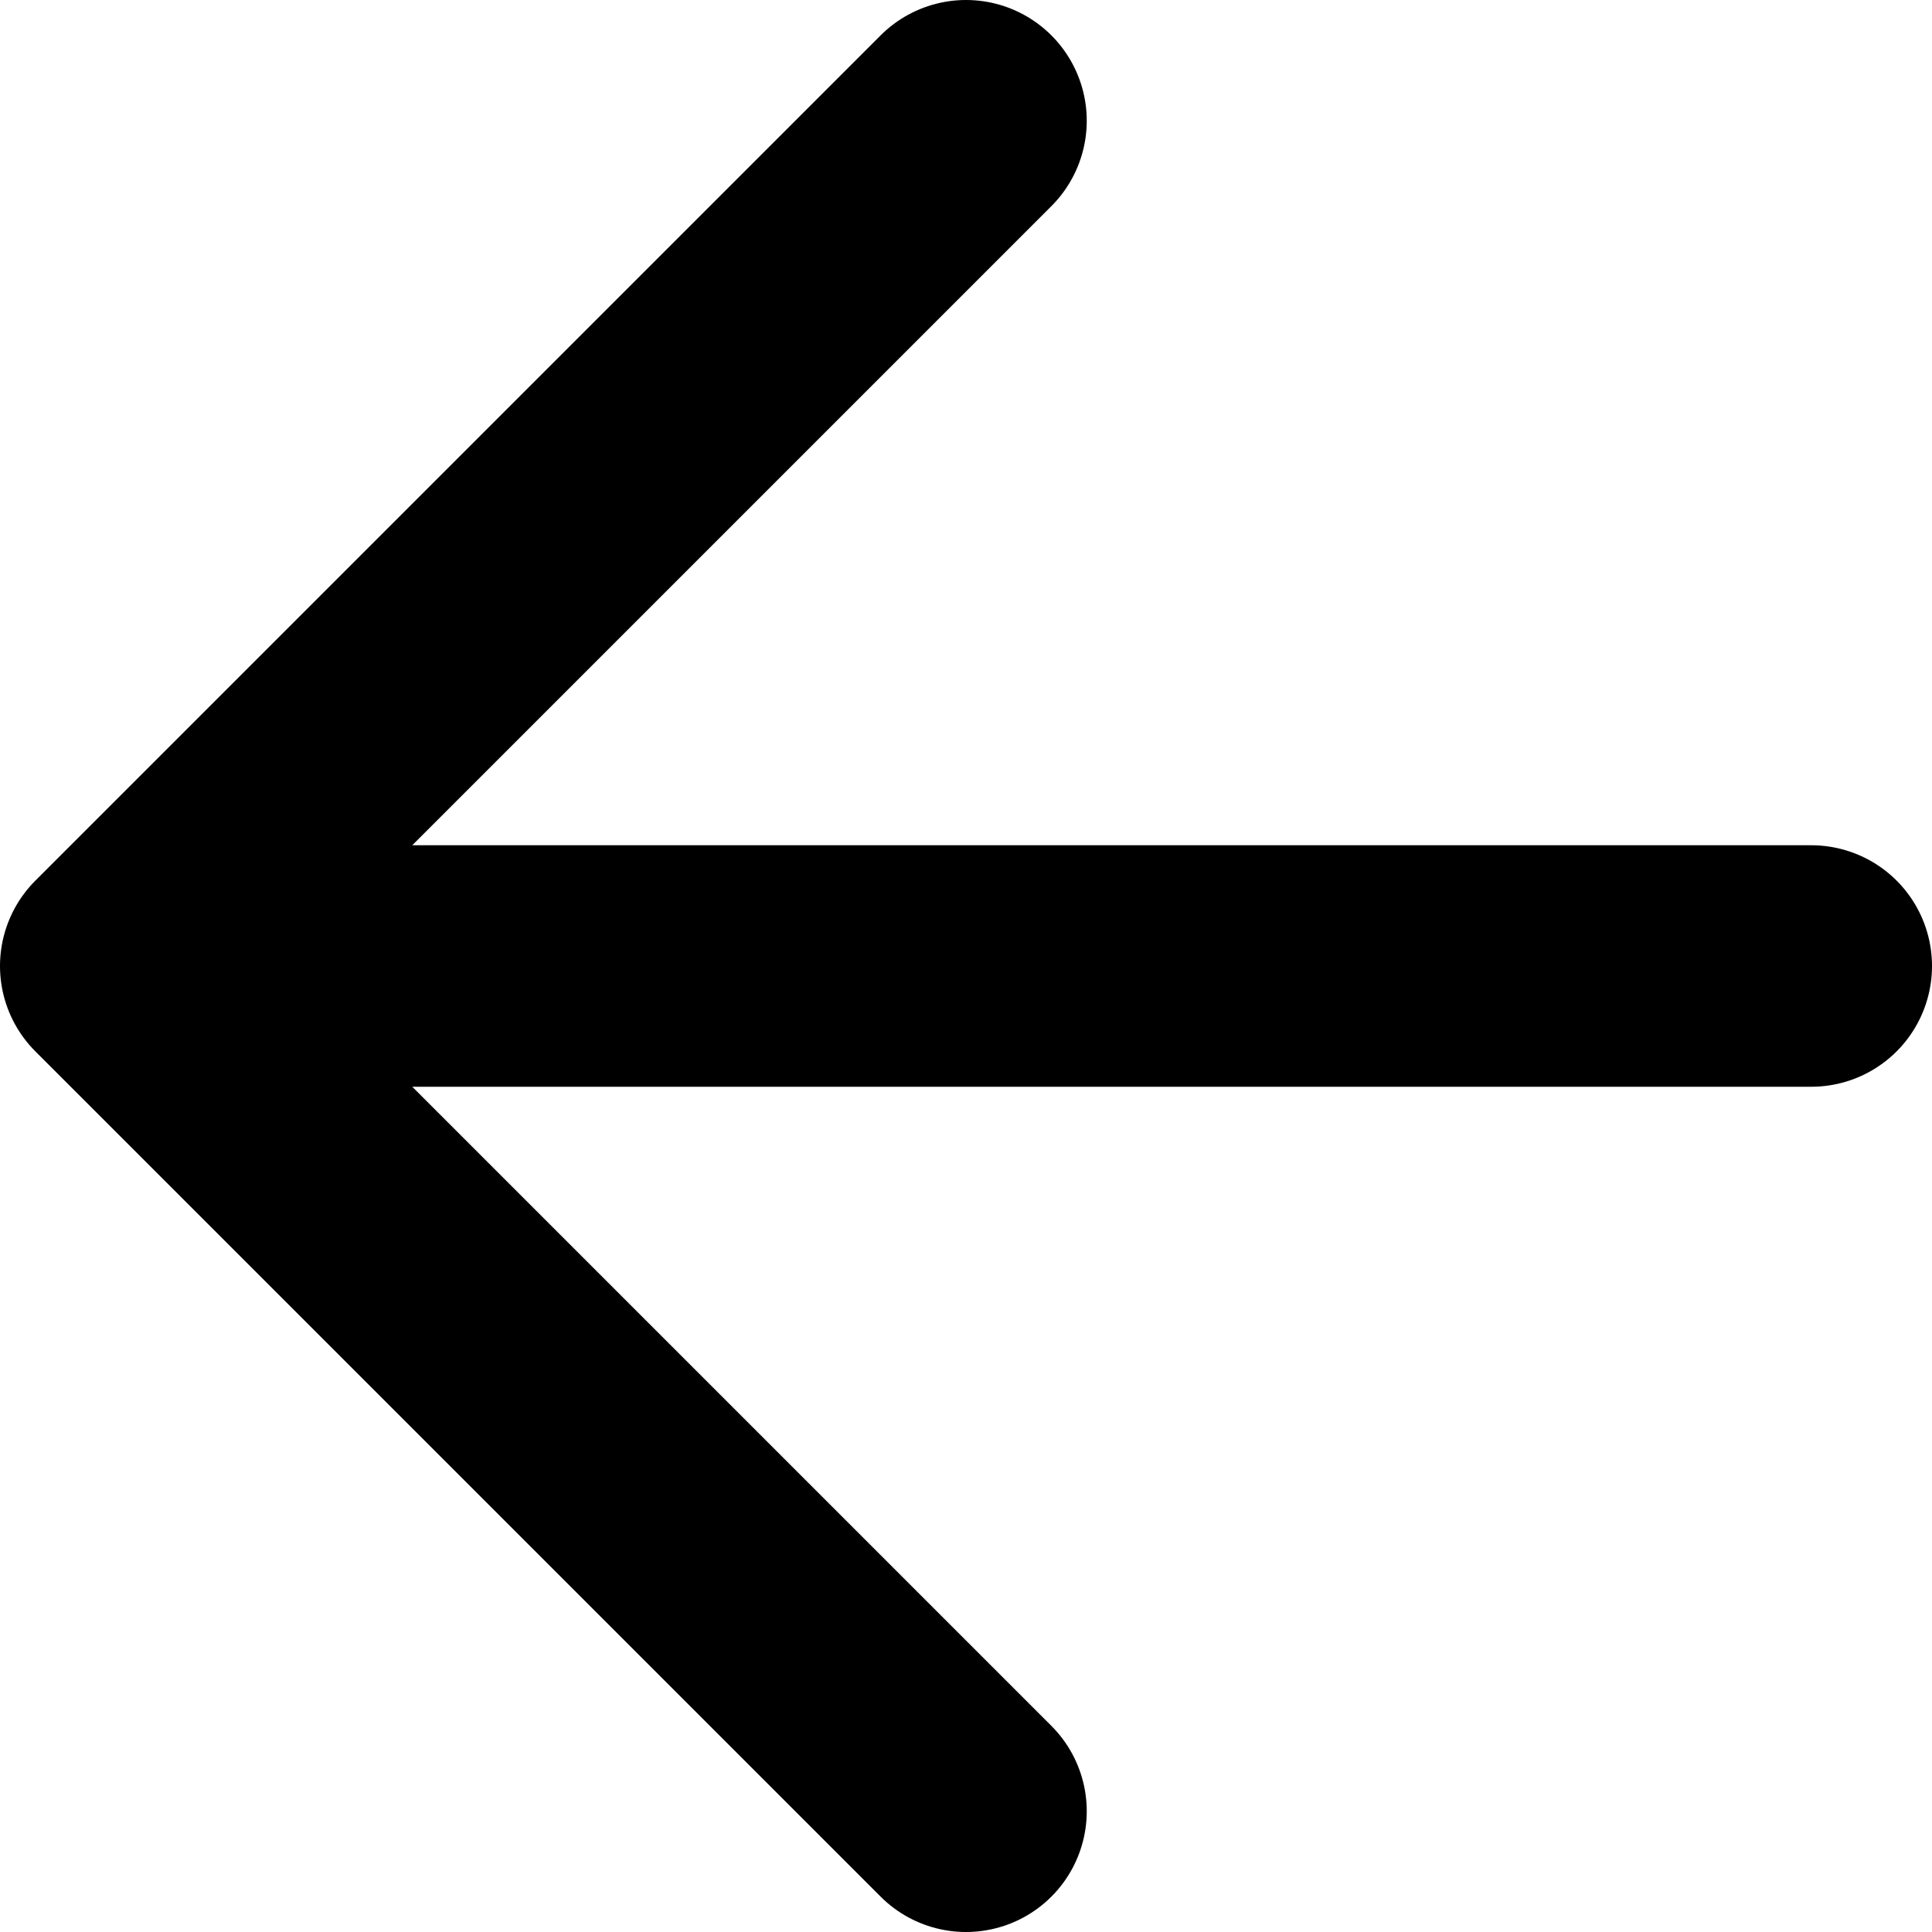
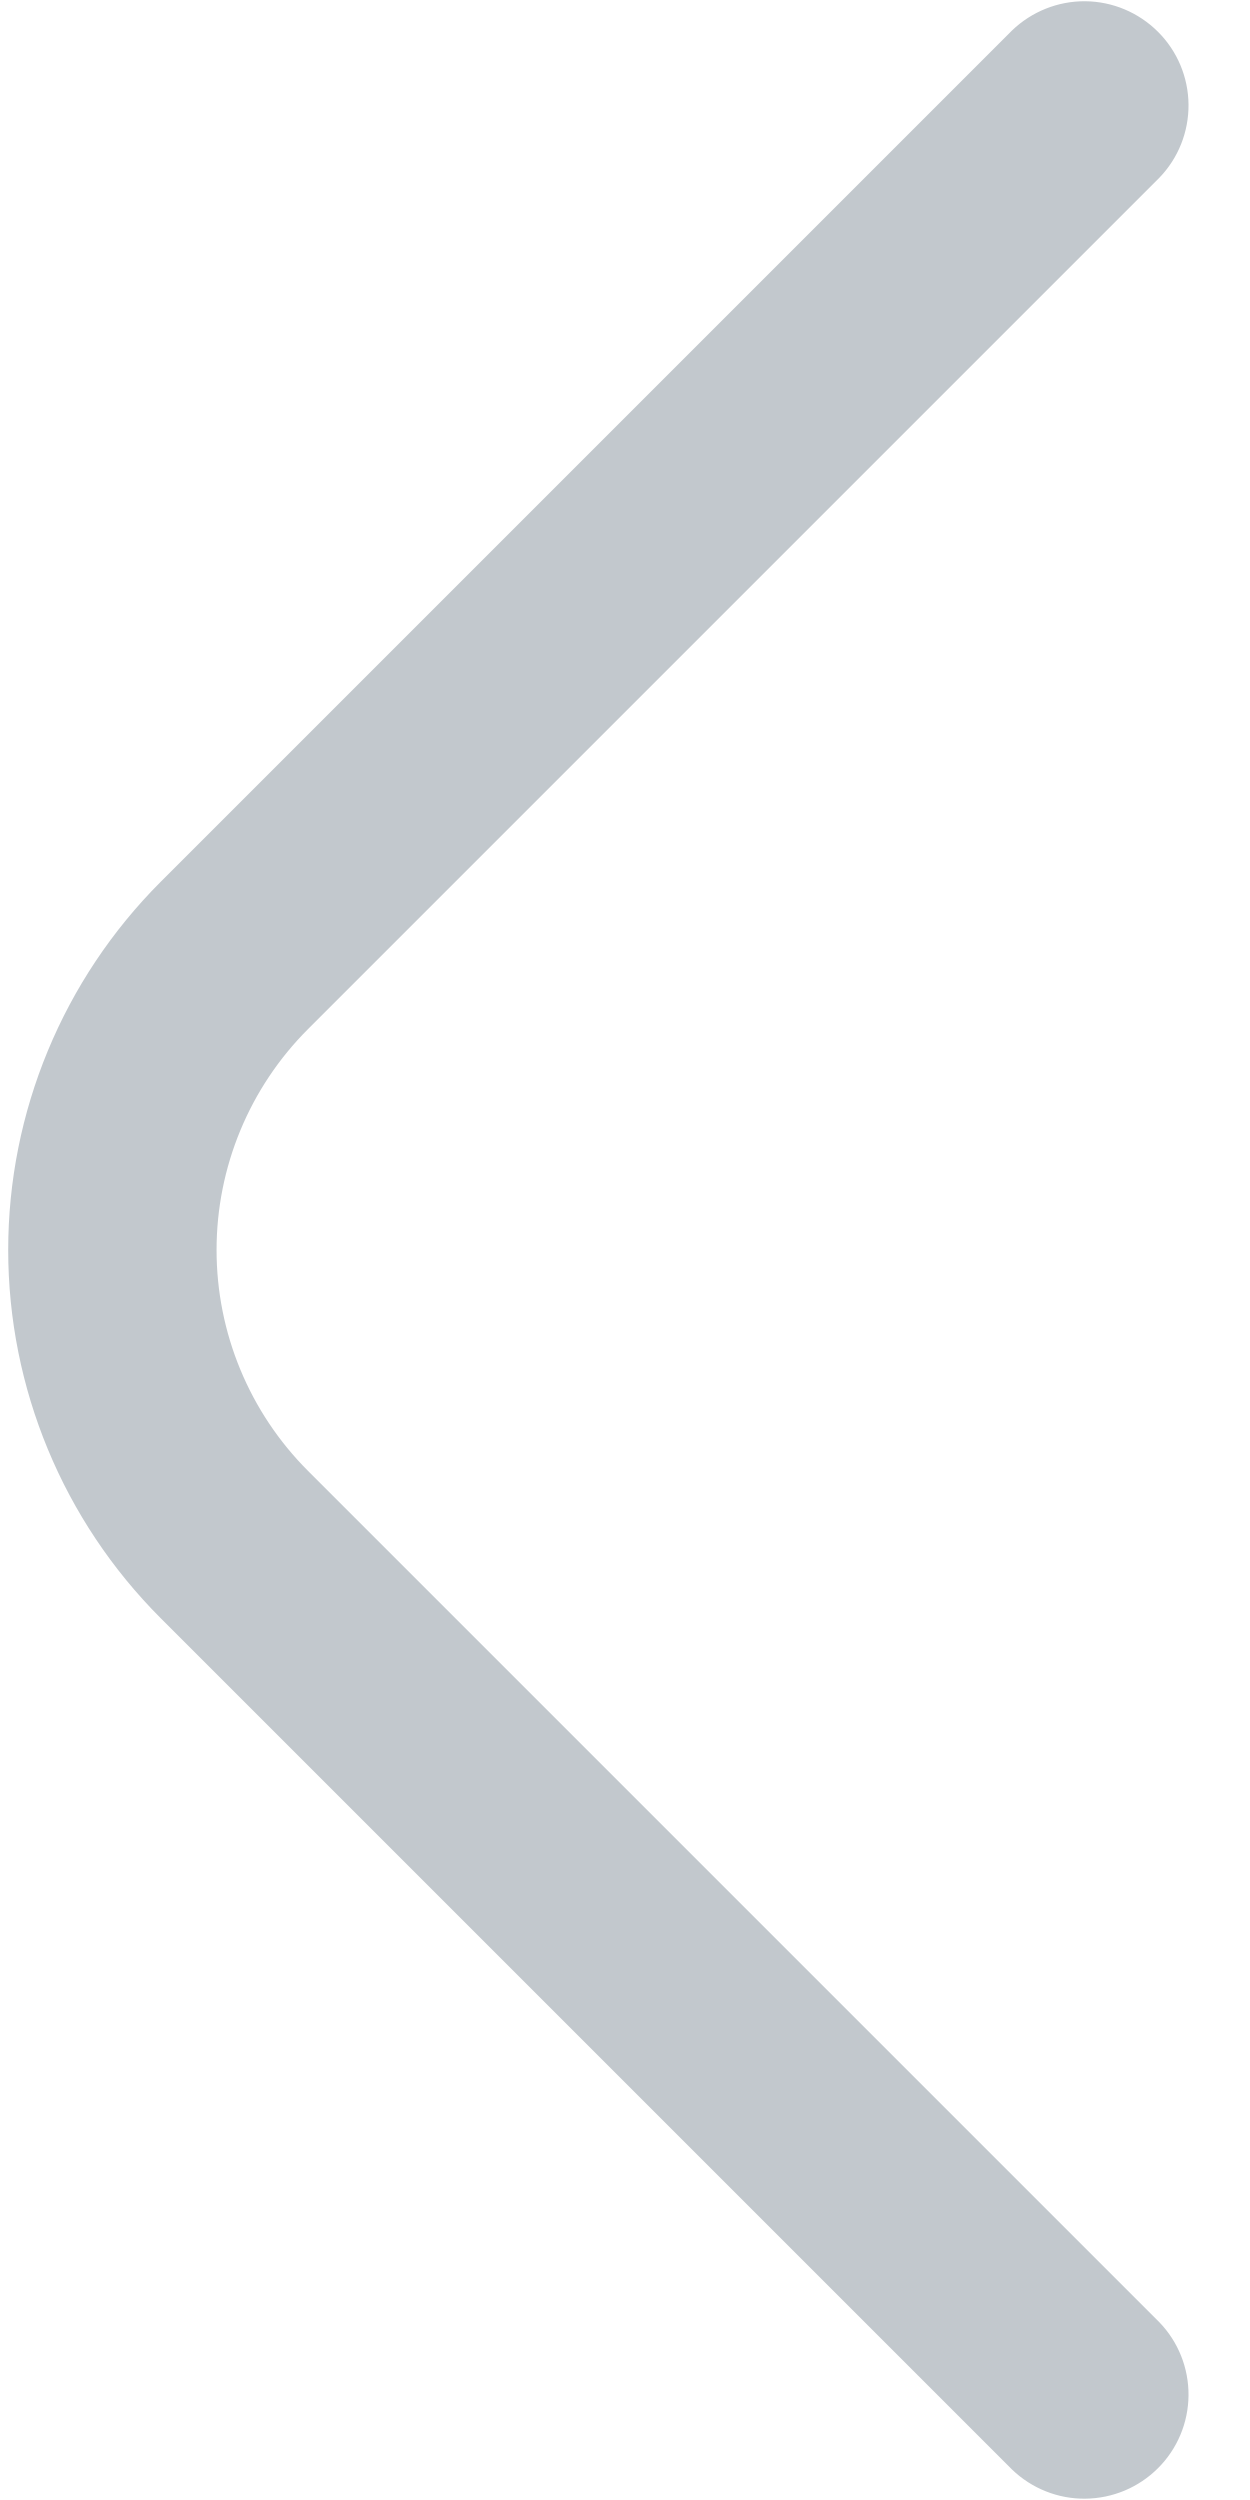
- <svg xmlns="http://www.w3.org/2000/svg" width="16" height="16" viewBox="0 0 16 16" fill="none">
-   <path d="M15 8H1M1 8L8 1M1 8L8 15" stroke="black" stroke-width="2" stroke-linecap="round" stroke-linejoin="round" />
+ <svg xmlns="http://www.w3.org/2000/svg" width="16" height="32" viewBox="0 0 16 32" fill="none">
+   <path d="M14.839 2.276C15.082 2.025 15.216 1.688 15.213 1.338C15.21 0.989 15.07 0.654 14.822 0.407C14.575 0.16 14.241 0.019 13.891 0.016C13.542 0.013 13.205 0.148 12.953 0.391L2.057 11.287C0.808 12.537 0.105 14.232 0.105 16C0.105 17.768 0.808 19.463 2.057 20.713L12.953 31.609C13.205 31.852 13.542 31.987 13.891 31.983C14.241 31.98 14.575 31.84 14.822 31.593C15.07 31.346 15.21 31.011 15.213 30.662C15.216 30.312 15.082 29.975 14.839 29.724L3.943 18.828C3.193 18.078 2.772 17.061 2.772 16C2.772 14.939 3.193 13.922 3.943 13.172L14.839 2.276Z" fill="#C2C8CD" />
</svg>
